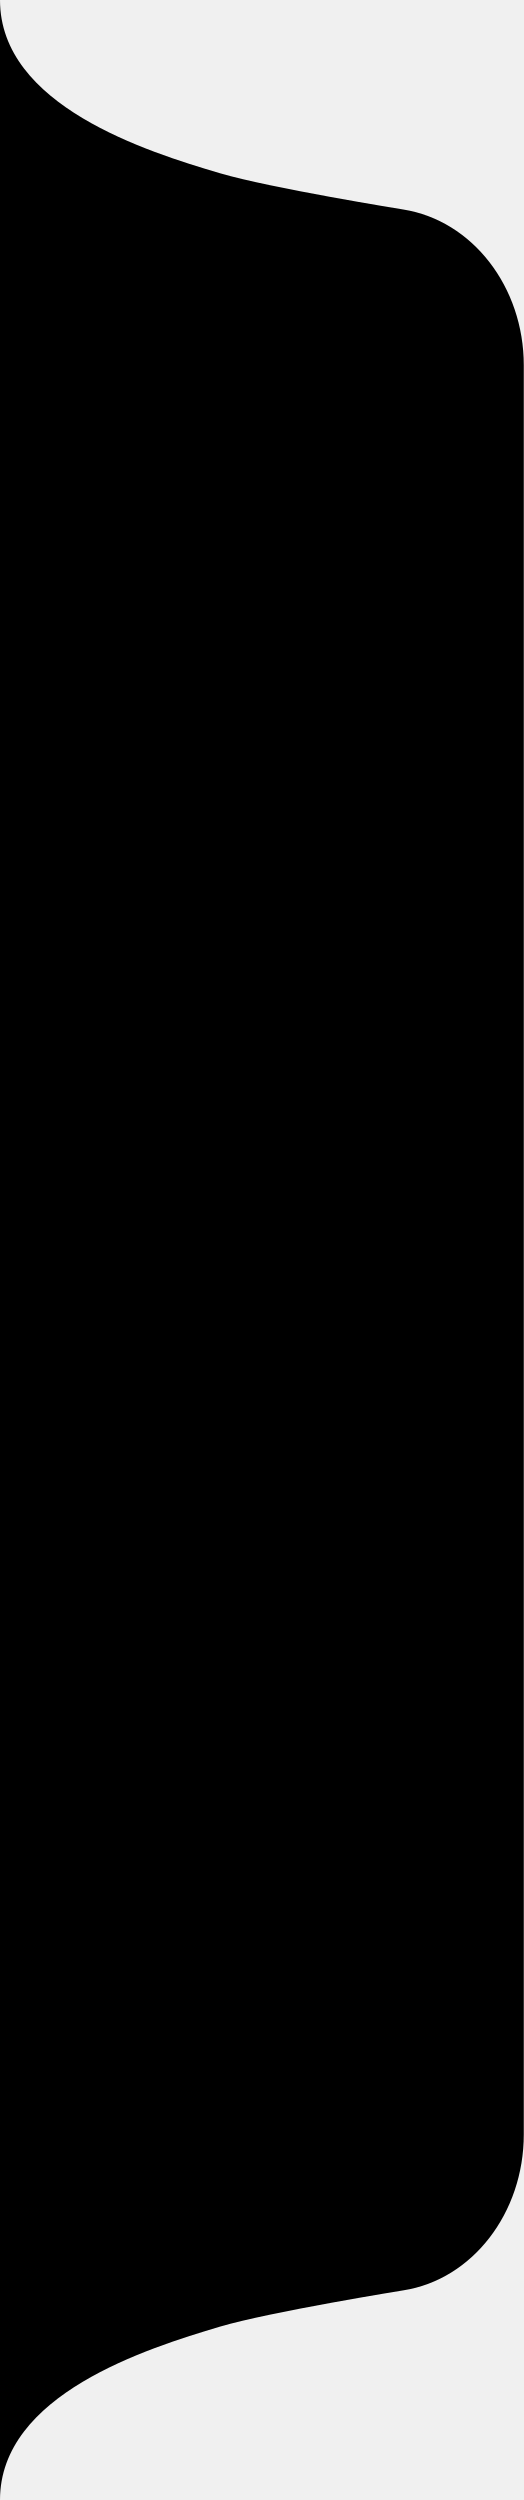
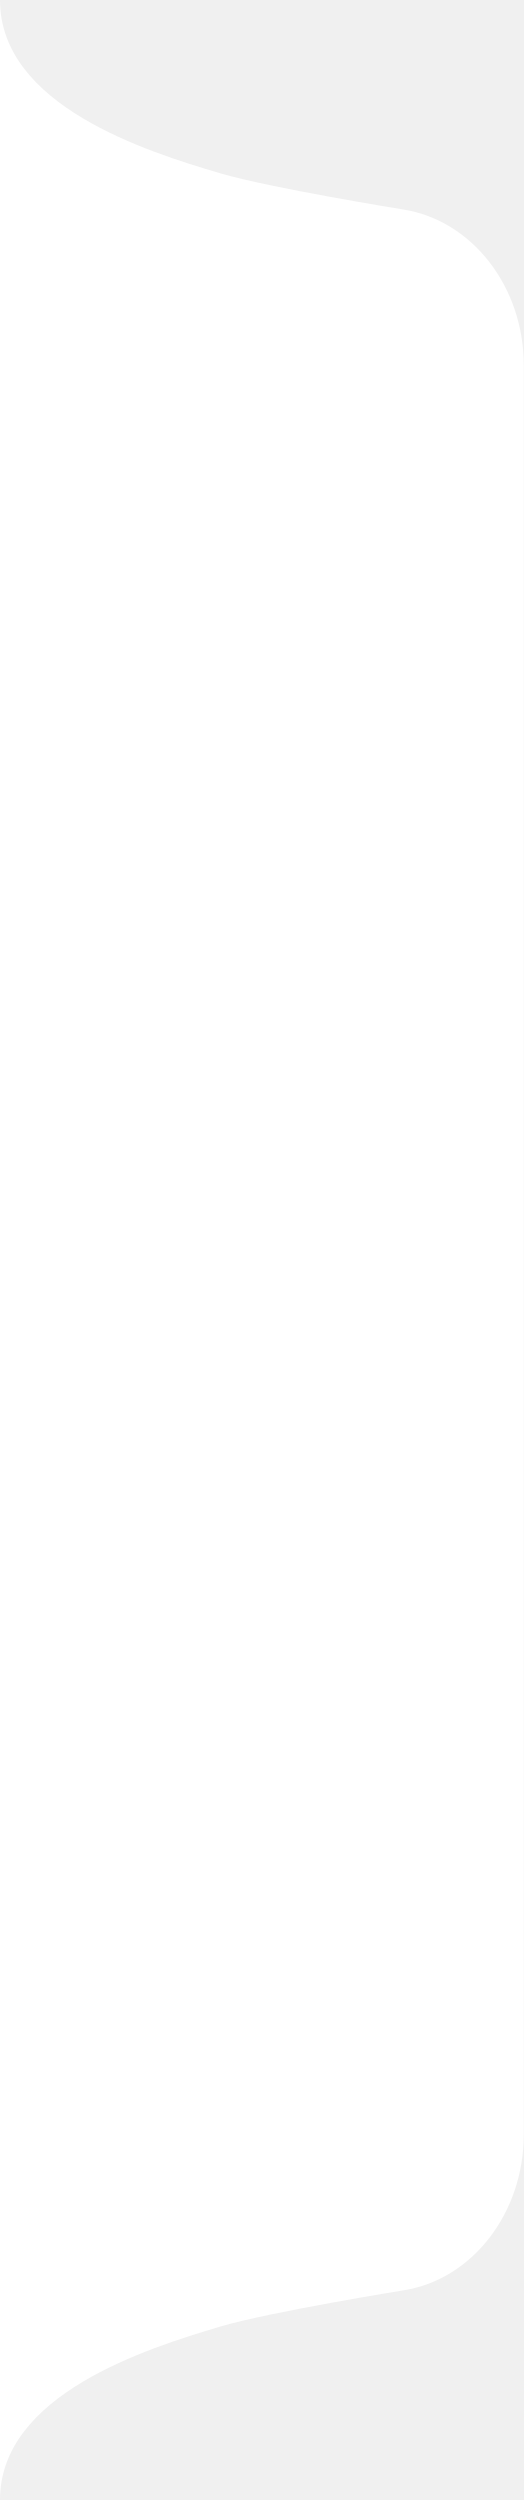
<svg xmlns="http://www.w3.org/2000/svg" viewBox="0 0 40 190.92">
  <g>
-     <path d="M30.8,16s-10.18-1.64-14-2.77C11.2,11.58,0,8.06,0,0V190.92c0-8.06,11.2-11.57,16.8-13.24,3.82-1.13,14-2.77,14-2.77C36.07,174.09,40,169,40,163V27.9C40,21.91,36.07,16.84,30.8,16Z">
+     <path fill="white" d="M30.8,16s-10.18-1.64-14-2.77C11.2,11.58,0,8.06,0,0V190.92c0-8.06,11.2-11.57,16.8-13.24,3.82-1.13,14-2.77,14-2.77C36.07,174.09,40,169,40,163V27.9C40,21.91,36.07,16.84,30.8,16Z">
    </path>
  </g>
</svg>
